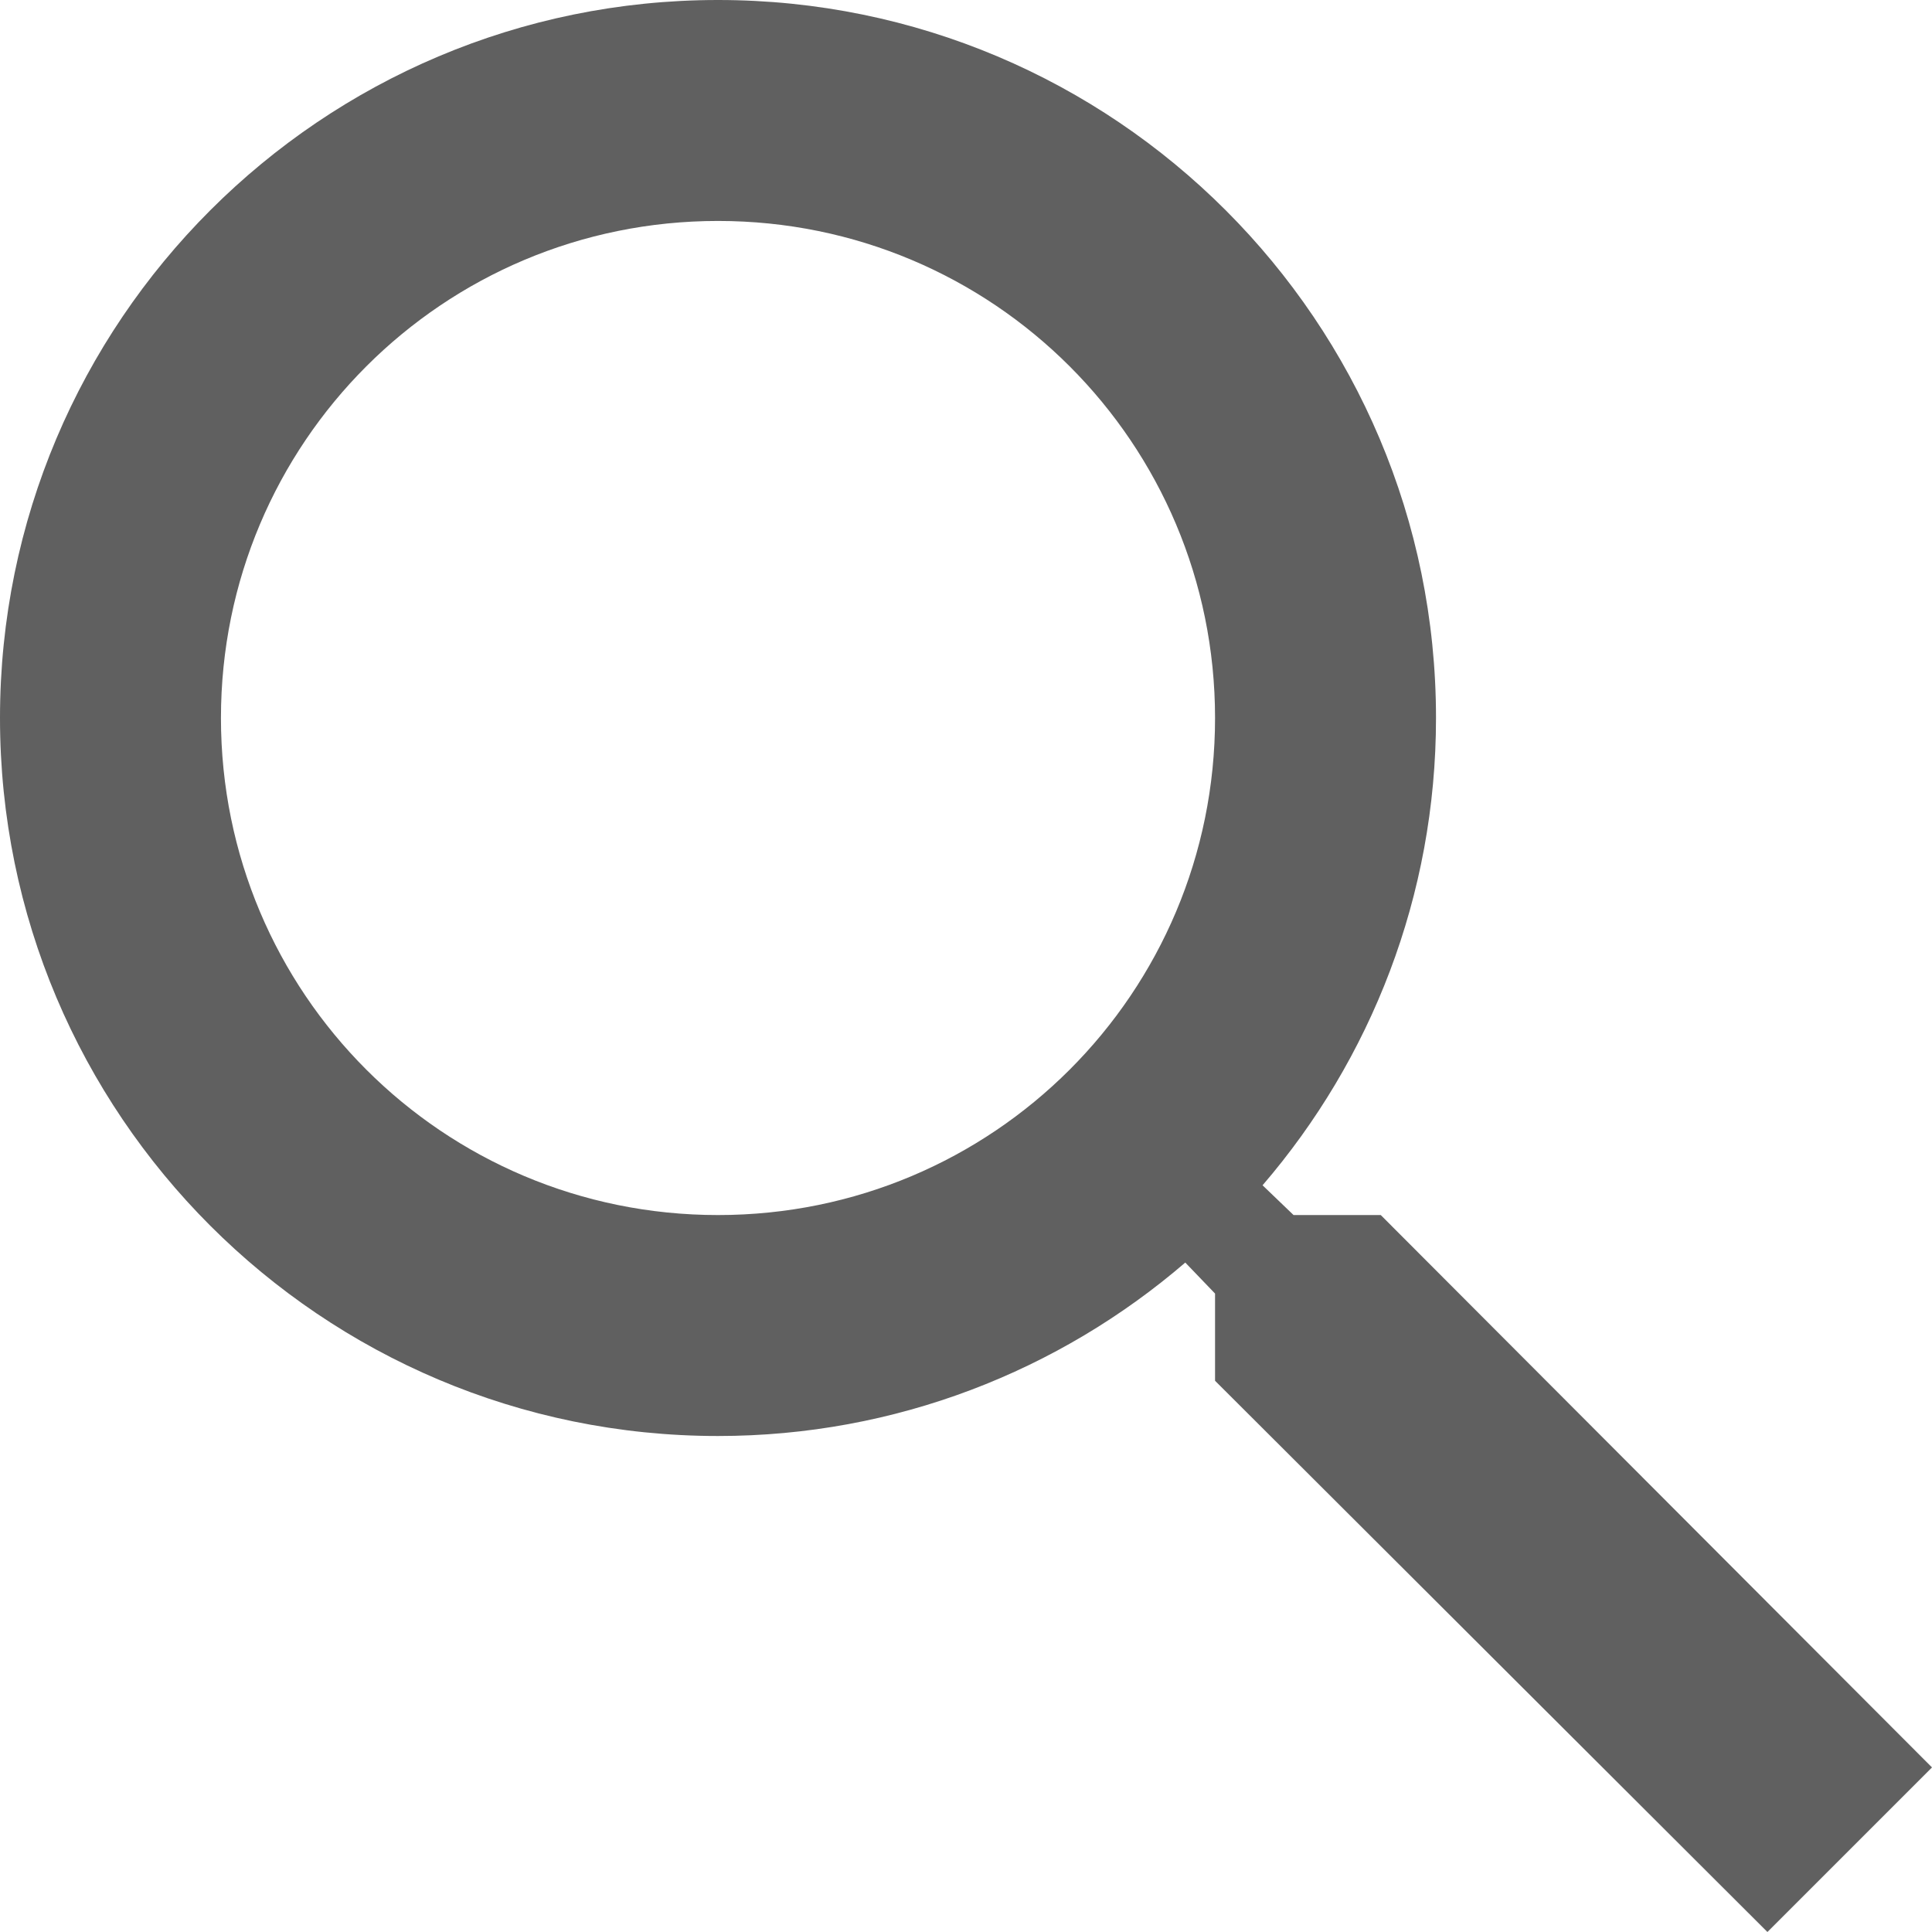
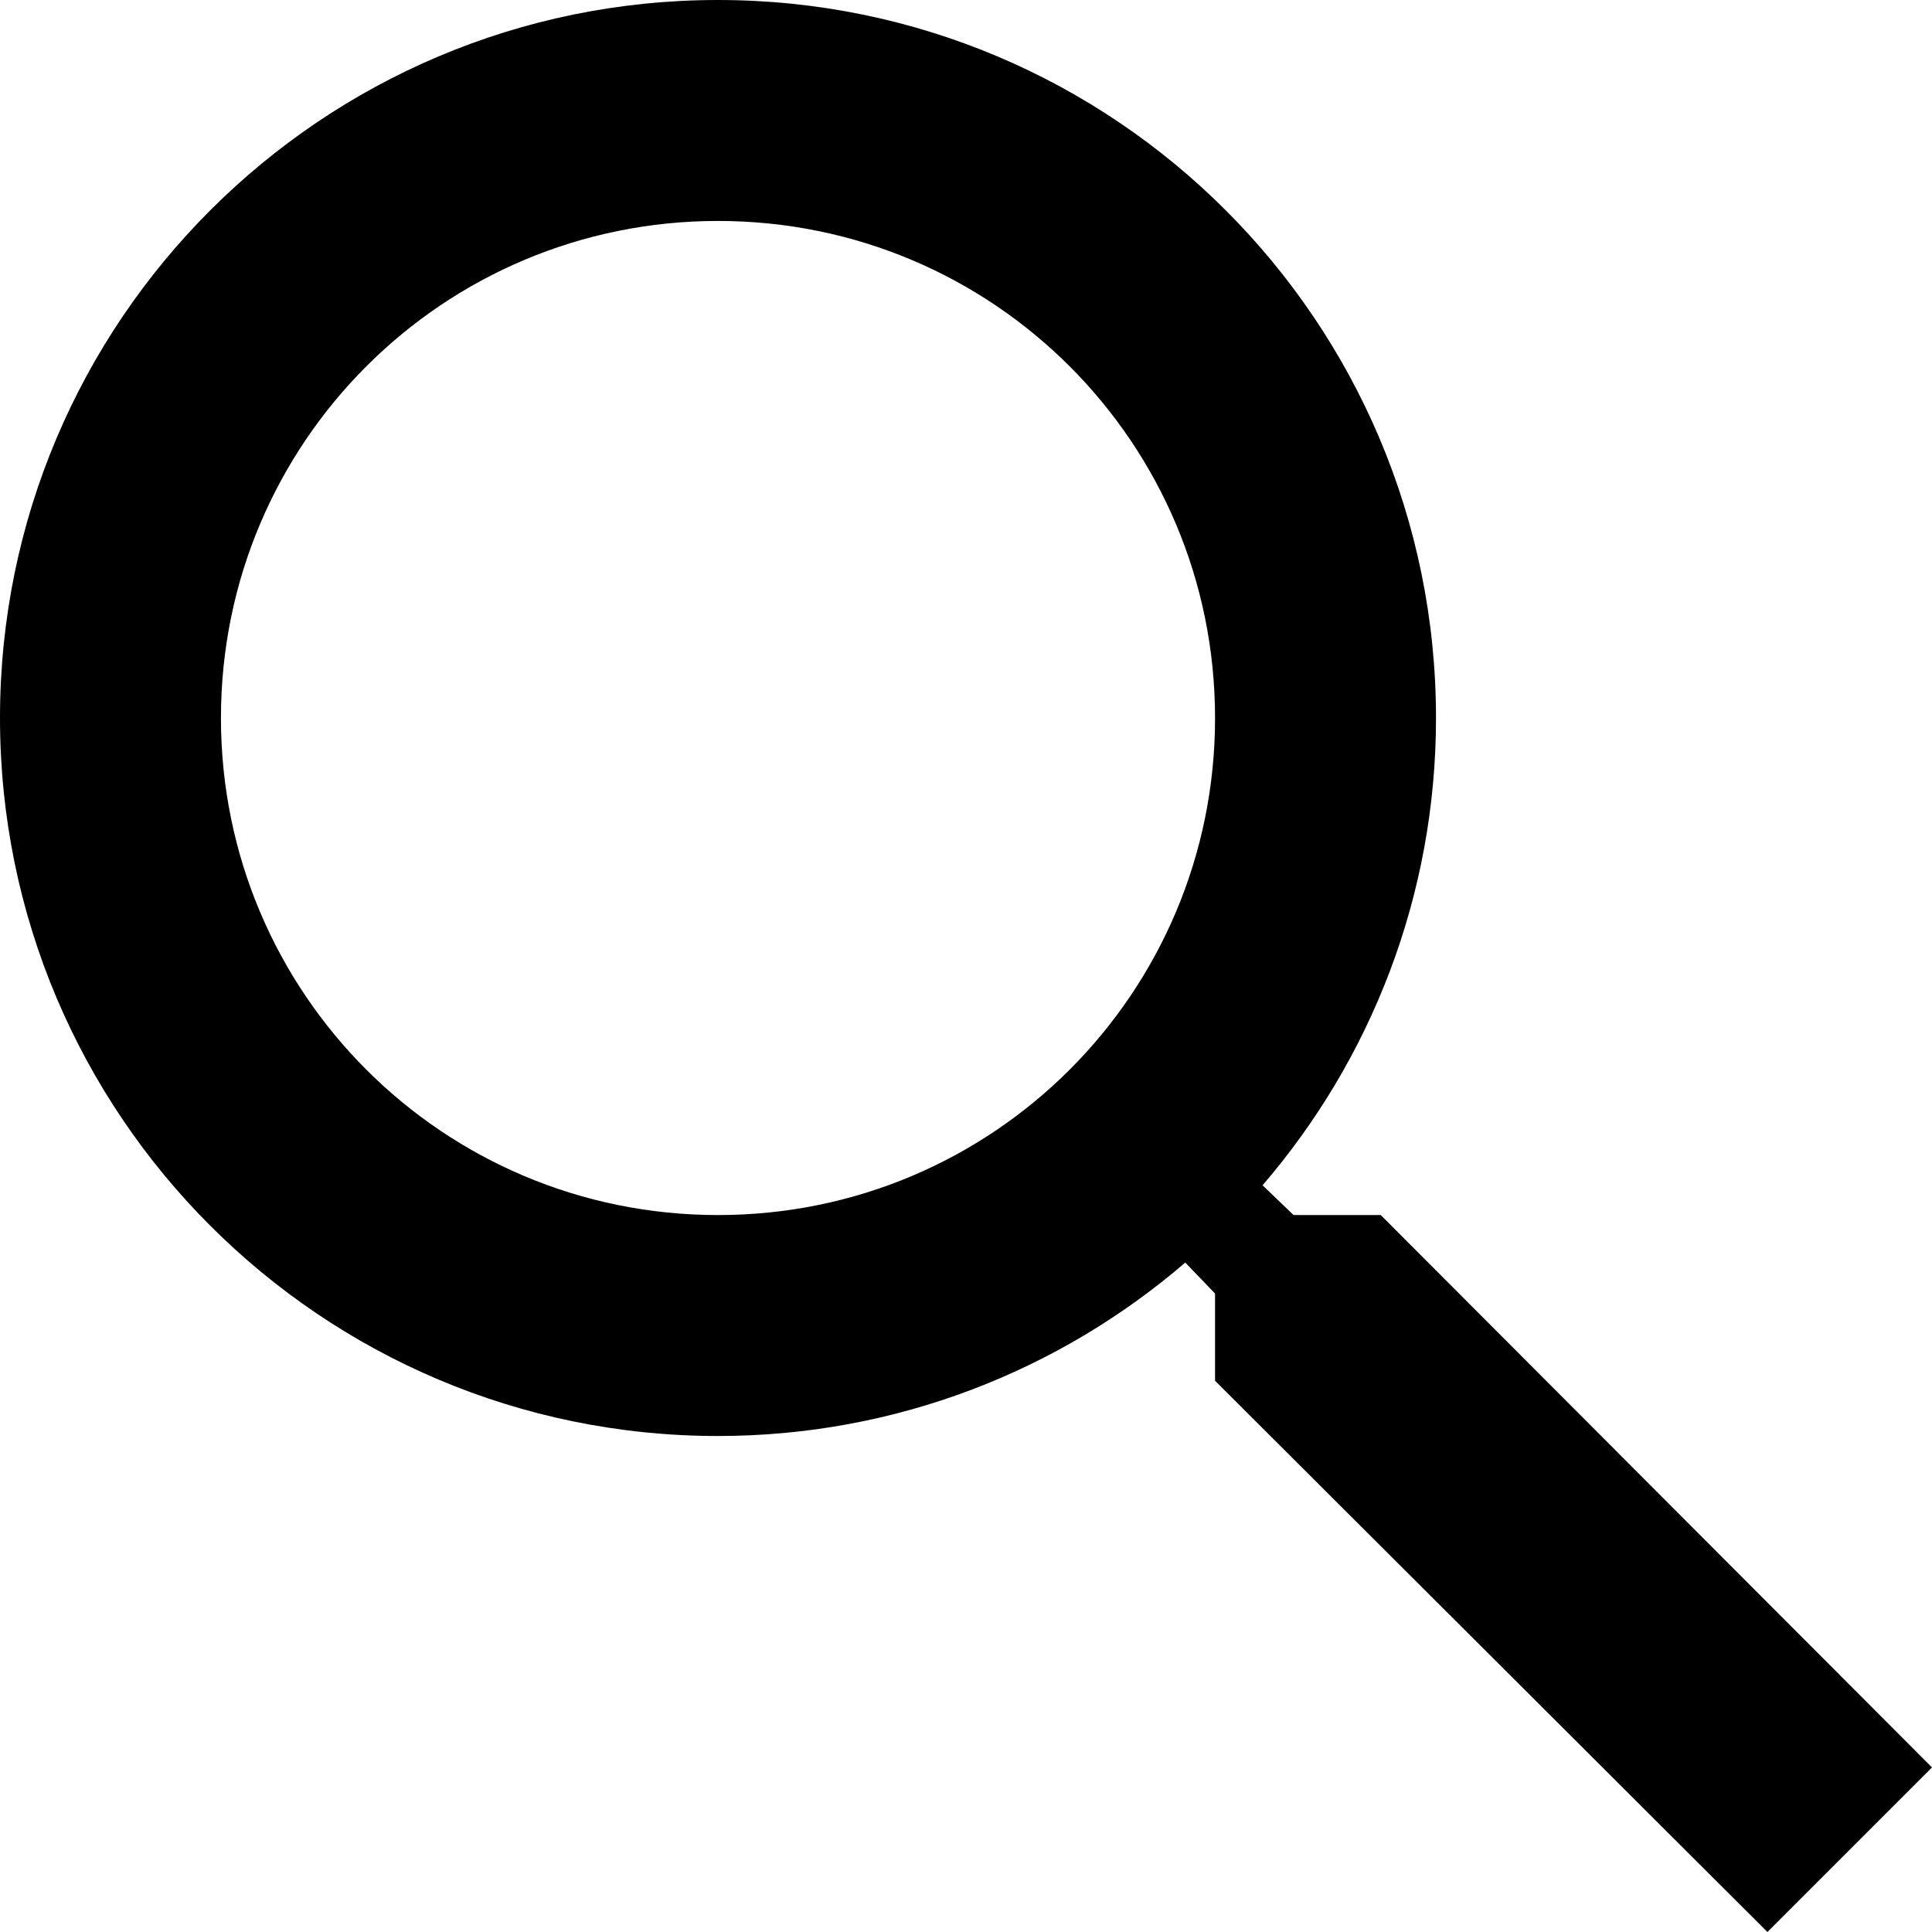
- <svg xmlns="http://www.w3.org/2000/svg" width="22" height="22" viewBox="0 0 22 22" fill="none">
-   <path d="M15.723 13.836H14.73L14.377 13.497C15.61 12.063 16.352 10.201 16.352 8.176C16.352 3.66 12.692 0 8.176 0C3.66 0 0 3.66 0 8.176C0 12.692 3.66 16.352 8.176 16.352C10.201 16.352 12.063 15.61 13.497 14.377L13.836 14.73V15.723L20.126 22L22 20.126L15.723 13.836ZM8.176 13.836C5.044 13.836 2.516 11.308 2.516 8.176C2.516 5.044 5.044 2.516 8.176 2.516C11.308 2.516 13.836 5.044 13.836 8.176C13.836 11.308 11.308 13.836 8.176 13.836Z" fill="#606060" />
+ <svg xmlns="http://www.w3.org/2000/svg" width="22" height="22" viewBox="0 0 22 22" fill="current">
+   <path d="M15.723 13.836H14.73L14.377 13.497C15.61 12.063 16.352 10.201 16.352 8.176C16.352 3.66 12.692 0 8.176 0C3.66 0 0 3.66 0 8.176C0 12.692 3.66 16.352 8.176 16.352C10.201 16.352 12.063 15.61 13.497 14.377L13.836 14.73V15.723L20.126 22L22 20.126L15.723 13.836ZM8.176 13.836C5.044 13.836 2.516 11.308 2.516 8.176C2.516 5.044 5.044 2.516 8.176 2.516C11.308 2.516 13.836 5.044 13.836 8.176C13.836 11.308 11.308 13.836 8.176 13.836Z" fill="current" />
</svg>
